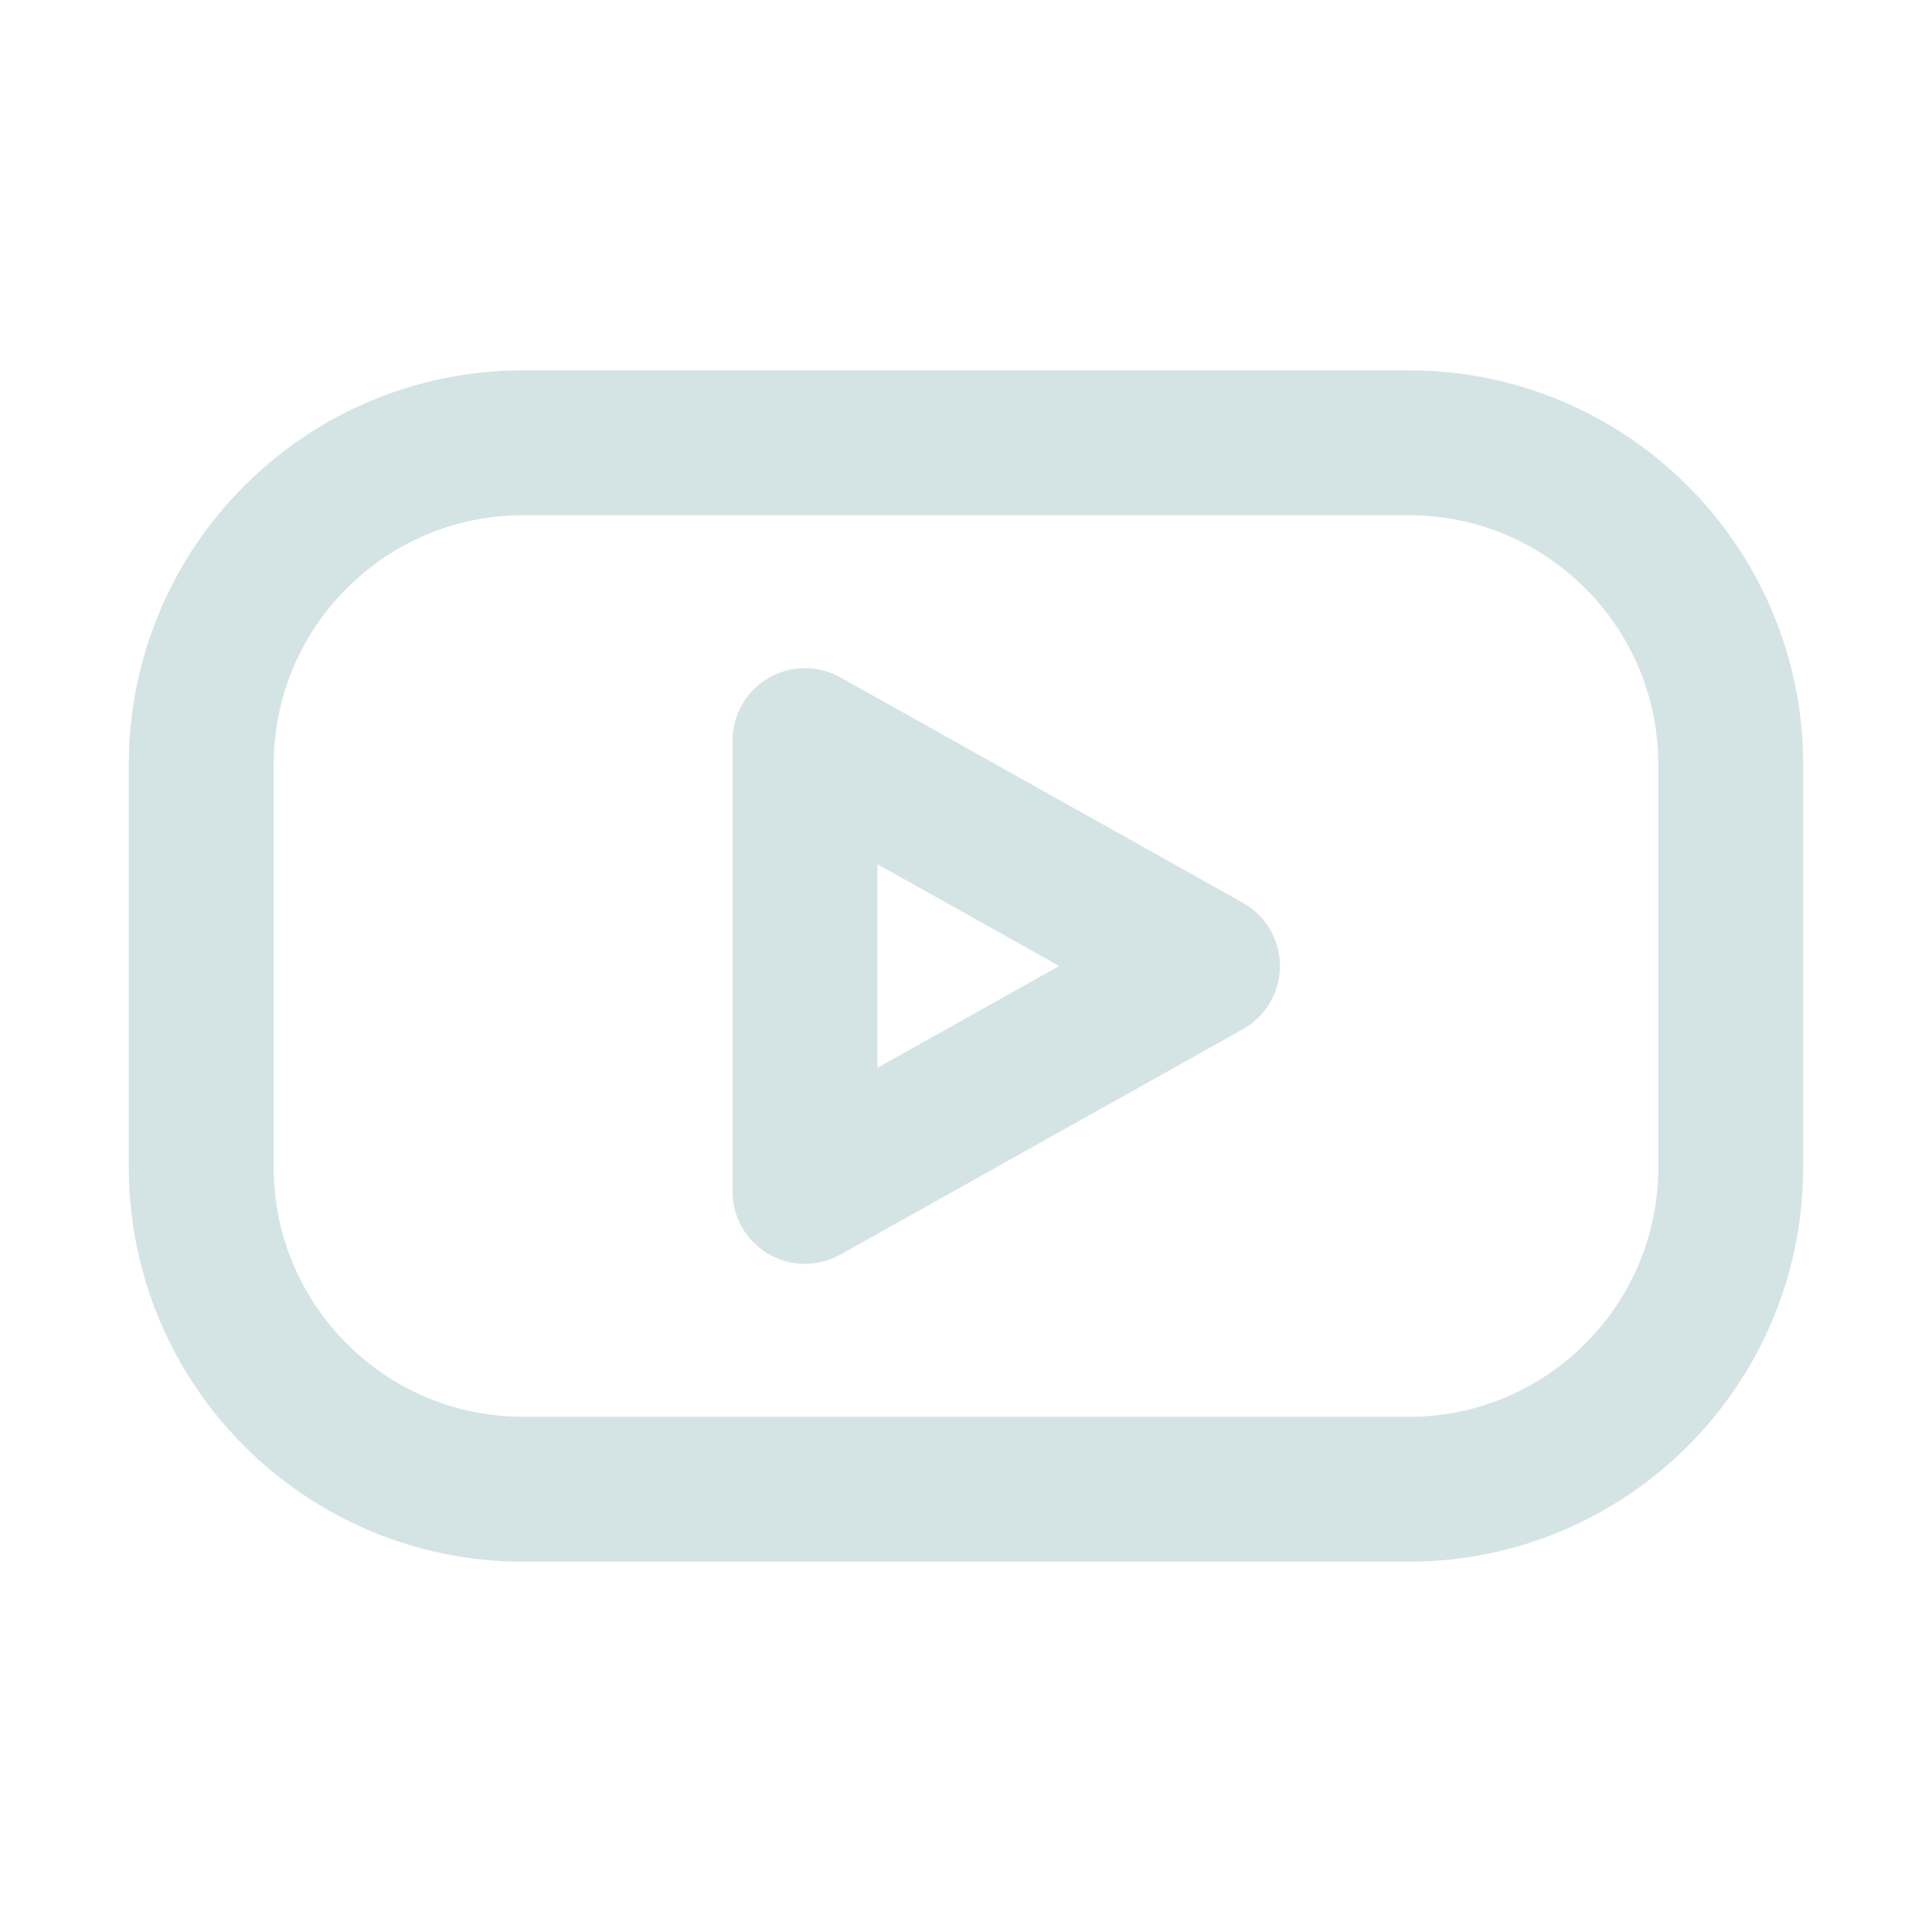
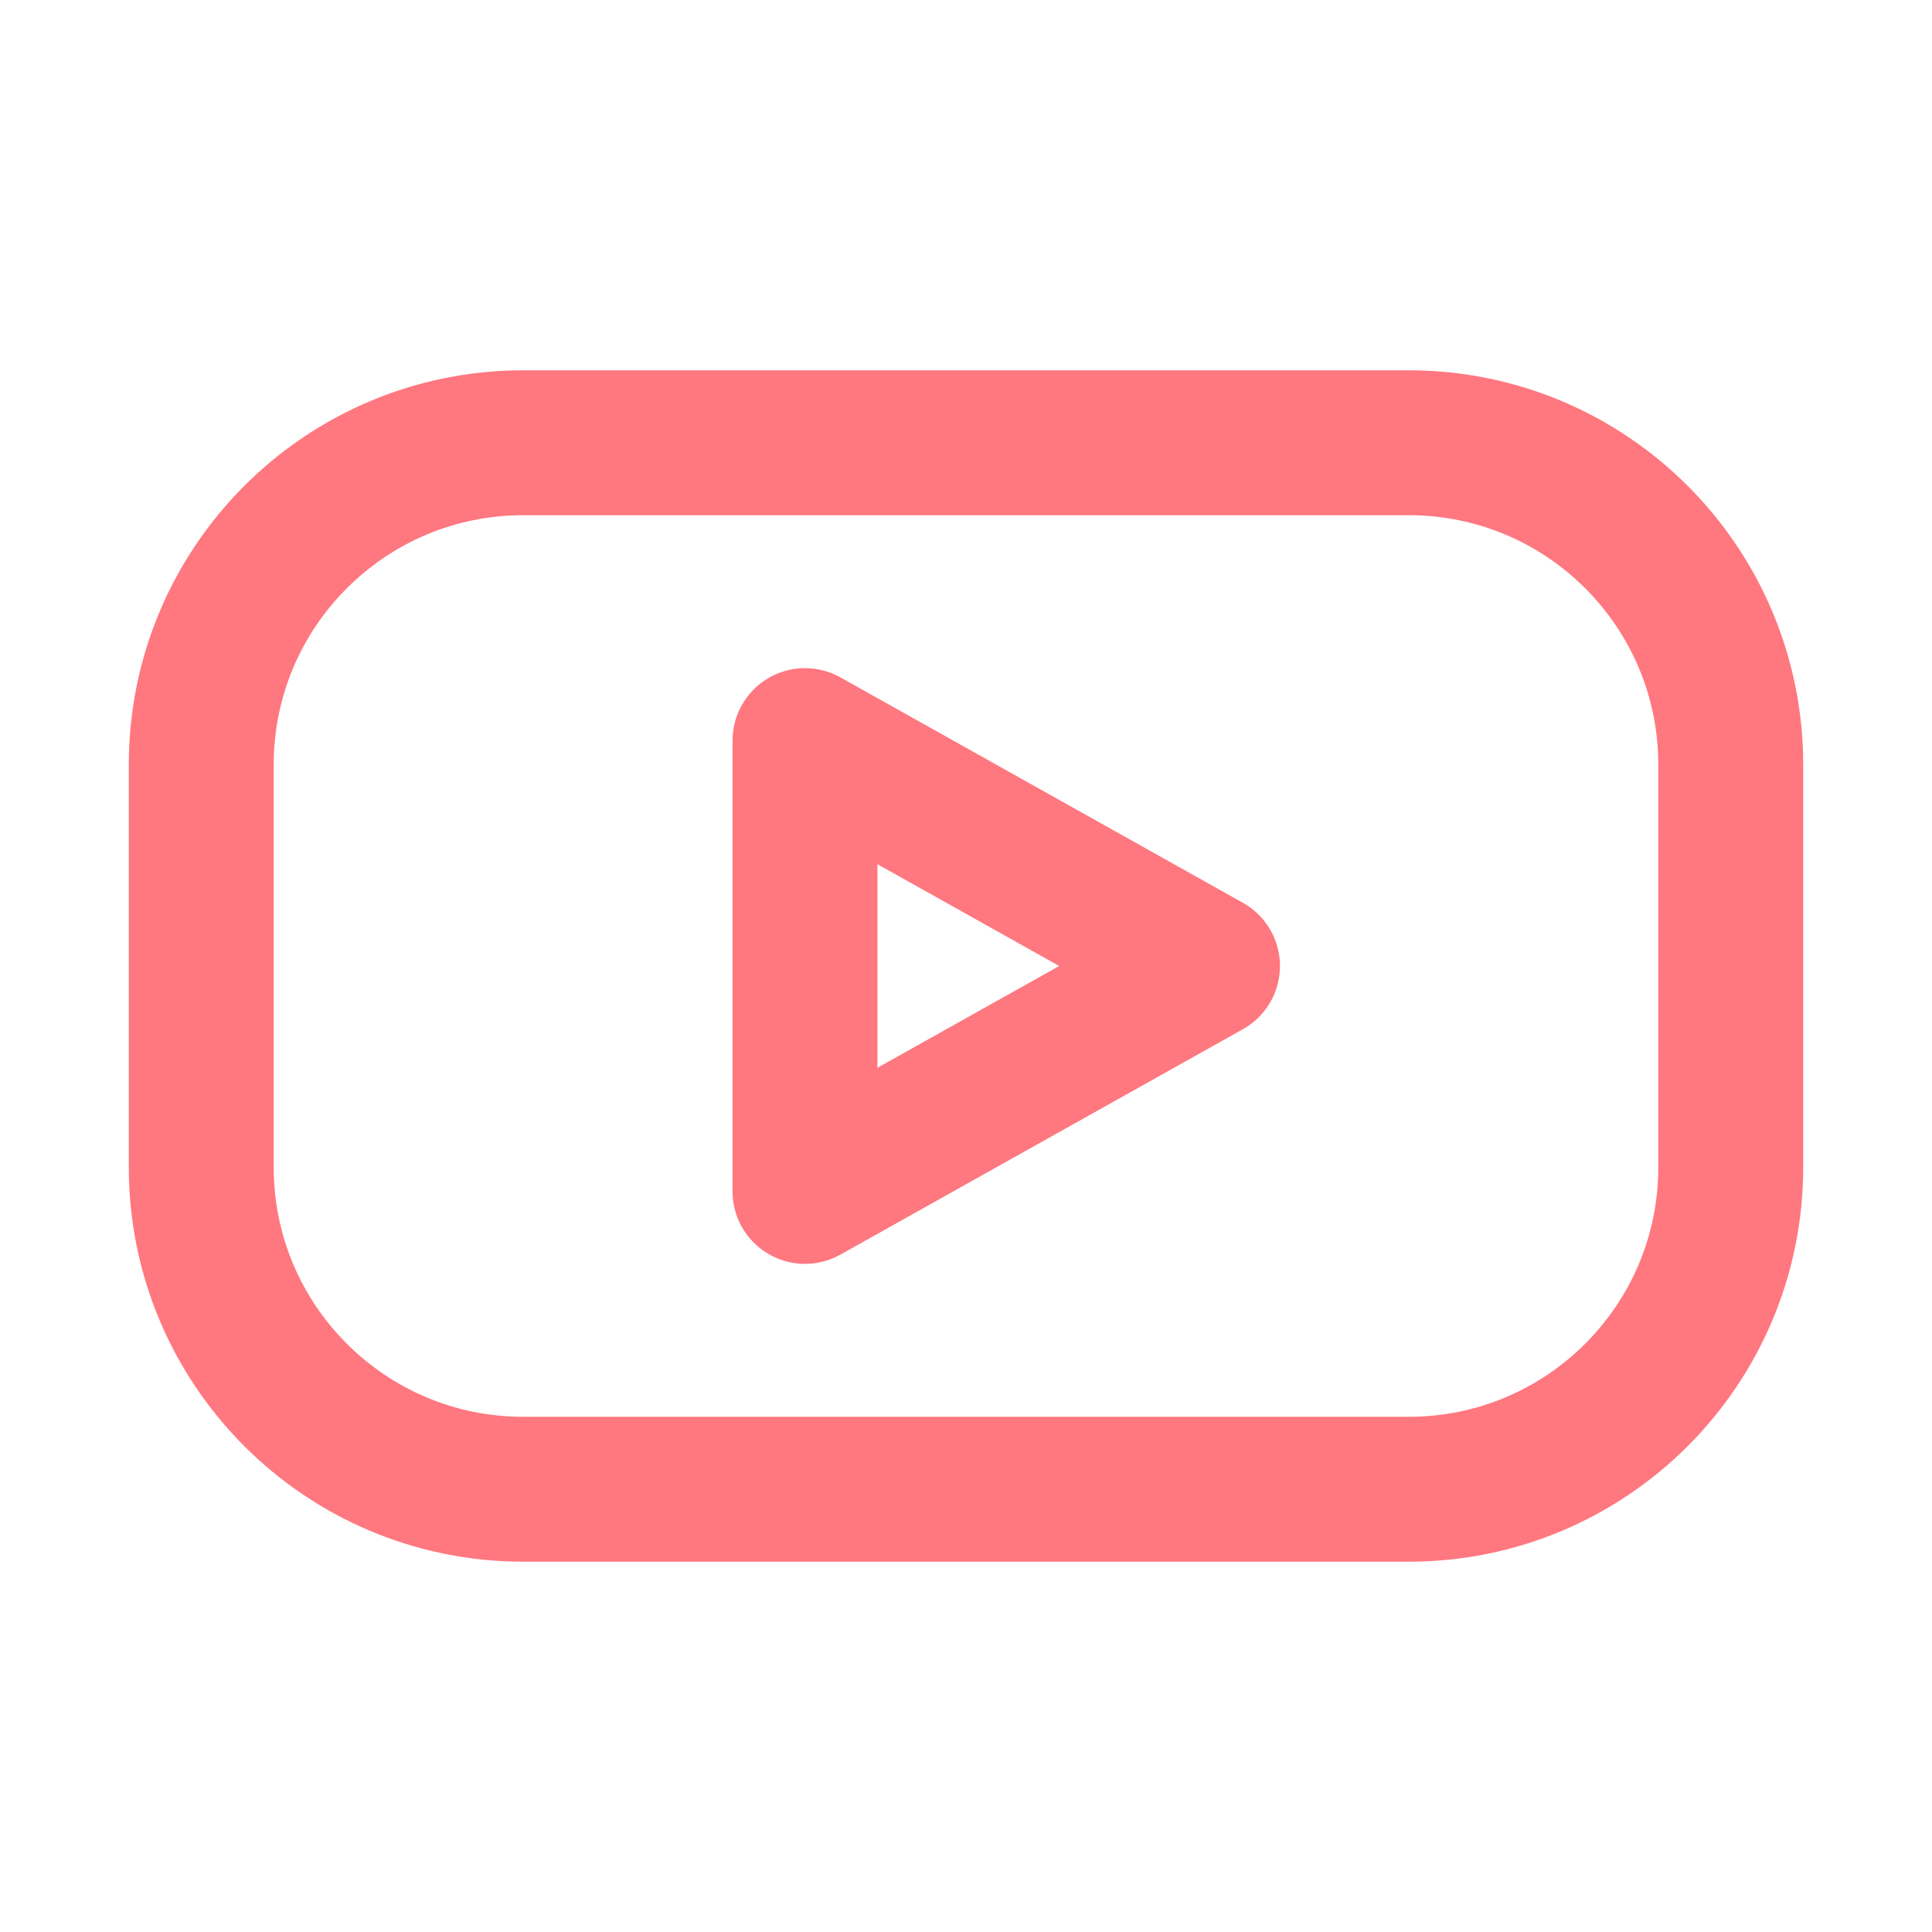
- <svg xmlns="http://www.w3.org/2000/svg" viewBox="0 0 24 24" fill="none" stroke="#d4e4e5" stroke-width="1.8" stroke-linecap="round" stroke-linejoin="round">
+ <svg xmlns="http://www.w3.org/2000/svg" viewBox="0 0 24 24" fill="none" stroke="#ff777f" stroke-width="1.8" stroke-linecap="round" stroke-linejoin="round">
  <rect x="2.5" y="5.5" width="19" height="13" rx="4" />
  <path d="m10 9.2 5 2.8-5 2.8Z" />
</svg>
